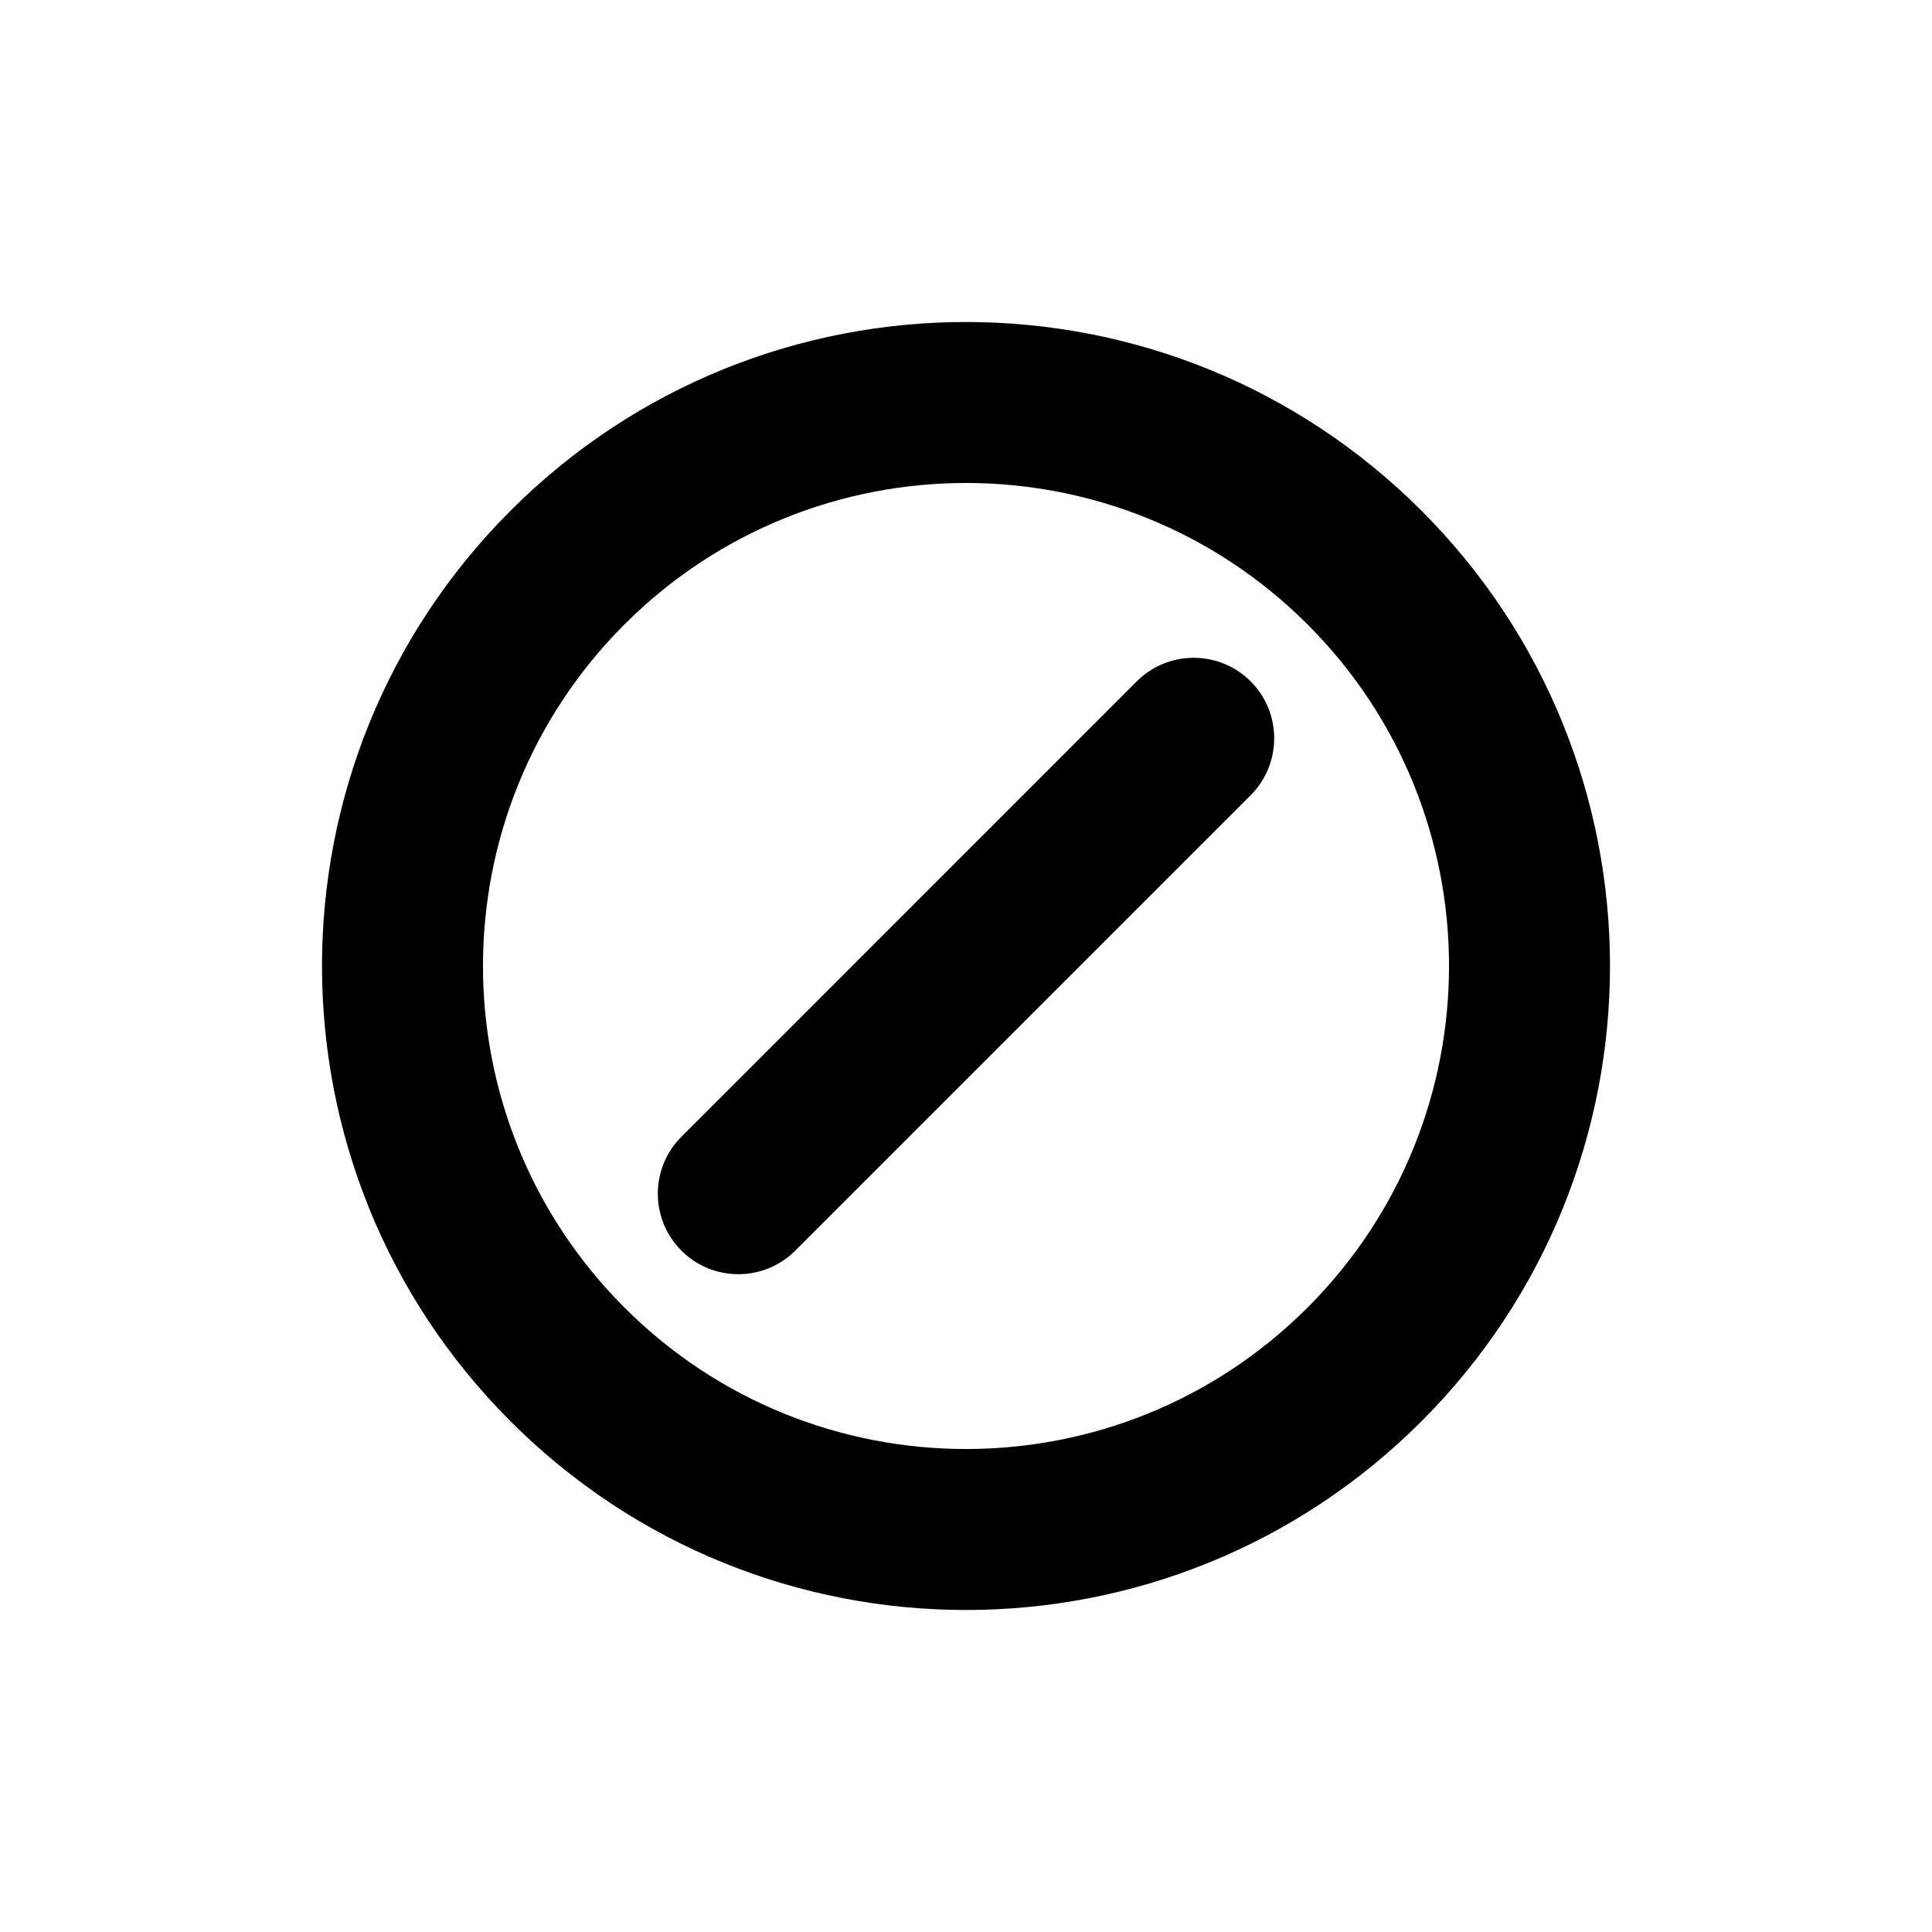
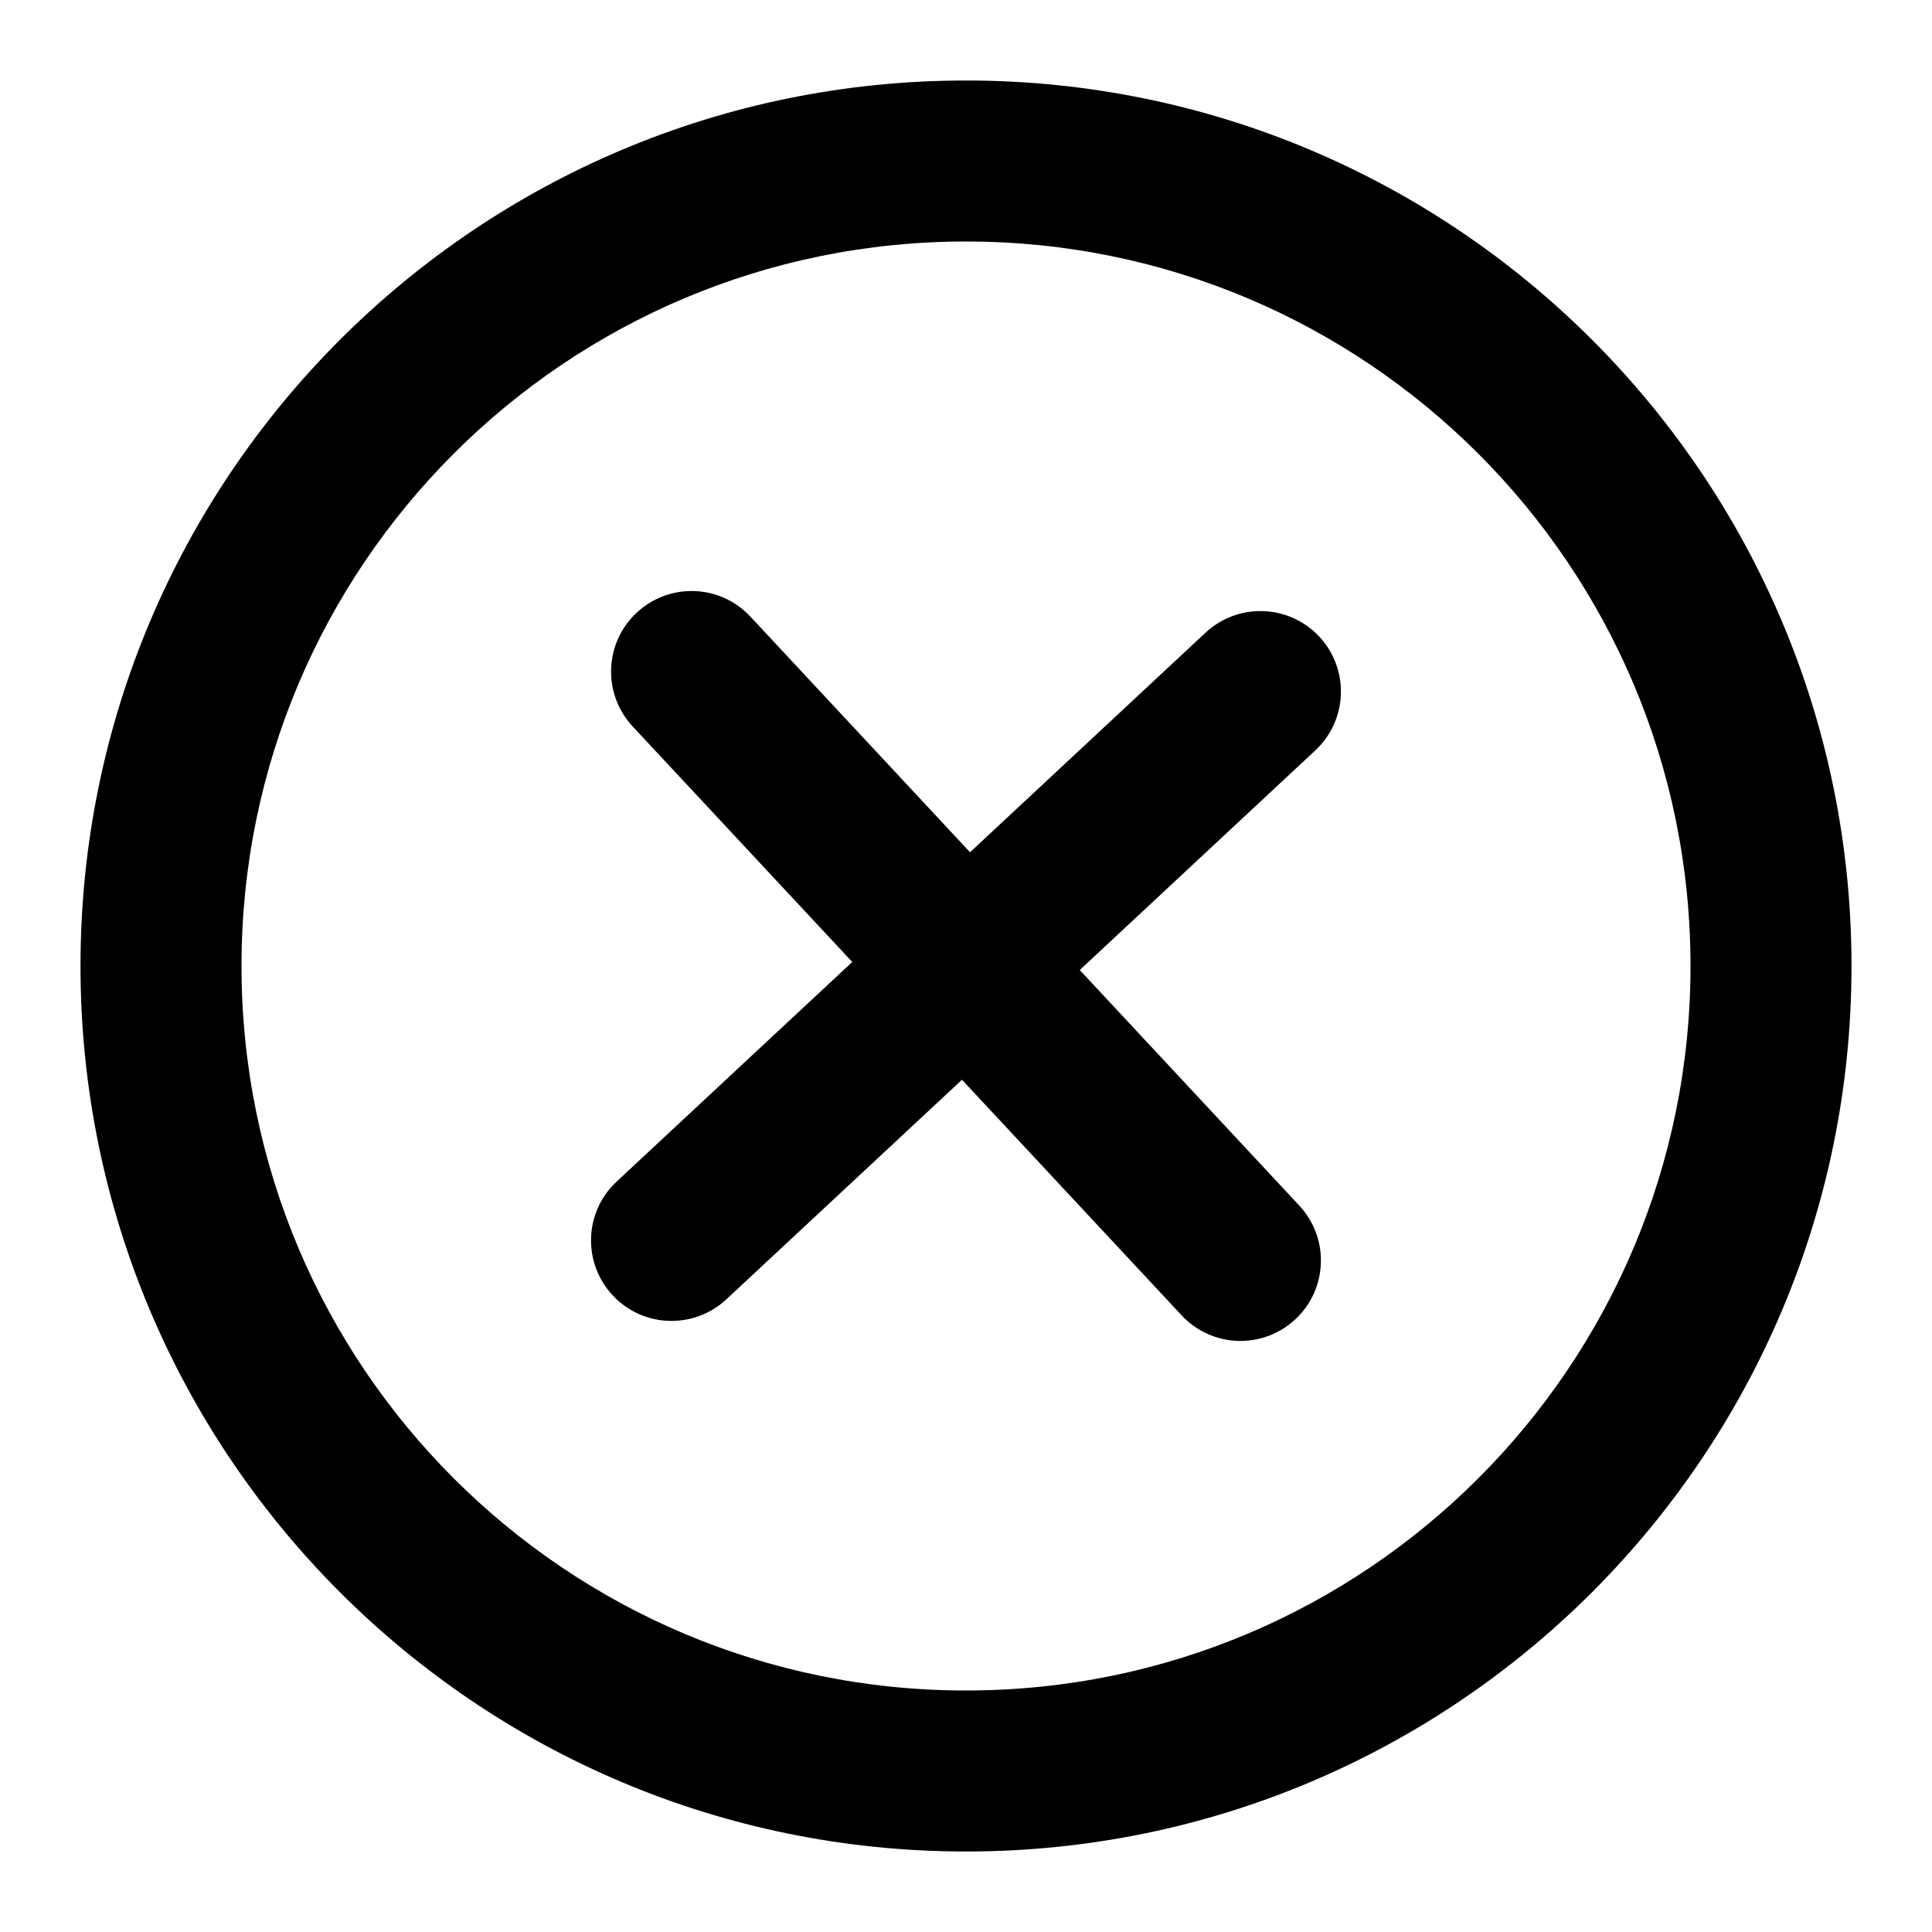
- <svg xmlns="http://www.w3.org/2000/svg" fill="none" height="24" viewBox="0 0 24 24" width="24">
-   <path d="M8.465 14.121C8.074 14.512 8.074 15.145 8.465 15.536C8.855 15.926 9.488 15.926 9.879 15.536L15.536 9.879C15.926 9.488 15.926 8.855 15.536 8.464C15.145 8.074 14.512 8.074 14.121 8.464L8.465 14.121Z" fill="currentColor" />
-   <path clip-rule="evenodd" d="M6.343 17.657C9.467 20.781 14.533 20.781 17.657 17.657C20.781 14.533 20.781 9.467 17.657 6.343C14.533 3.219 9.467 3.219 6.343 6.343C3.219 9.467 3.219 14.533 6.343 17.657ZM16.243 16.243C13.899 18.586 10.101 18.586 7.757 16.243C5.414 13.899 5.414 10.101 7.757 7.757C10.101 5.414 13.899 5.414 16.243 7.757C18.586 10.101 18.586 13.899 16.243 16.243Z" fill="currentColor" fill-rule="evenodd" />
+ <svg xmlns="http://www.w3.org/2000/svg" width="24" height="24" viewBox="0 0 24 24" fill="none">
+   <path d="M16.339 9.322C16.743 8.946 16.766 8.313 16.389 7.909C16.013 7.505 15.38 7.483 14.976 7.859L12.05 10.587L9.322 7.66C8.946 7.256 8.313 7.234 7.909 7.611C7.505 7.987 7.483 8.62 7.859 9.024L10.587 11.95L7.66 14.678C7.256 15.054 7.234 15.687 7.611 16.091C7.987 16.495 8.62 16.517 9.024 16.14L11.95 13.413L14.678 16.339C15.054 16.743 15.687 16.766 16.091 16.389C16.495 16.013 16.517 15.38 16.14 14.976L13.413 12.05L16.339 9.322Z" fill="currentColor" />
+   <path fill-rule="evenodd" clip-rule="evenodd" d="M1 12C1 5.925 5.925 1 12 1C18.075 1 23 5.925 23 12C23 18.075 18.075 23 12 23C5.925 23 1 18.075 1 12ZM12 21C7.029 21 3 16.971 3 12C3 7.029 7.029 3 12 3C16.971 3 21 7.029 21 12C21 16.971 16.971 21 12 21Z" fill="currentColor" />
</svg>
